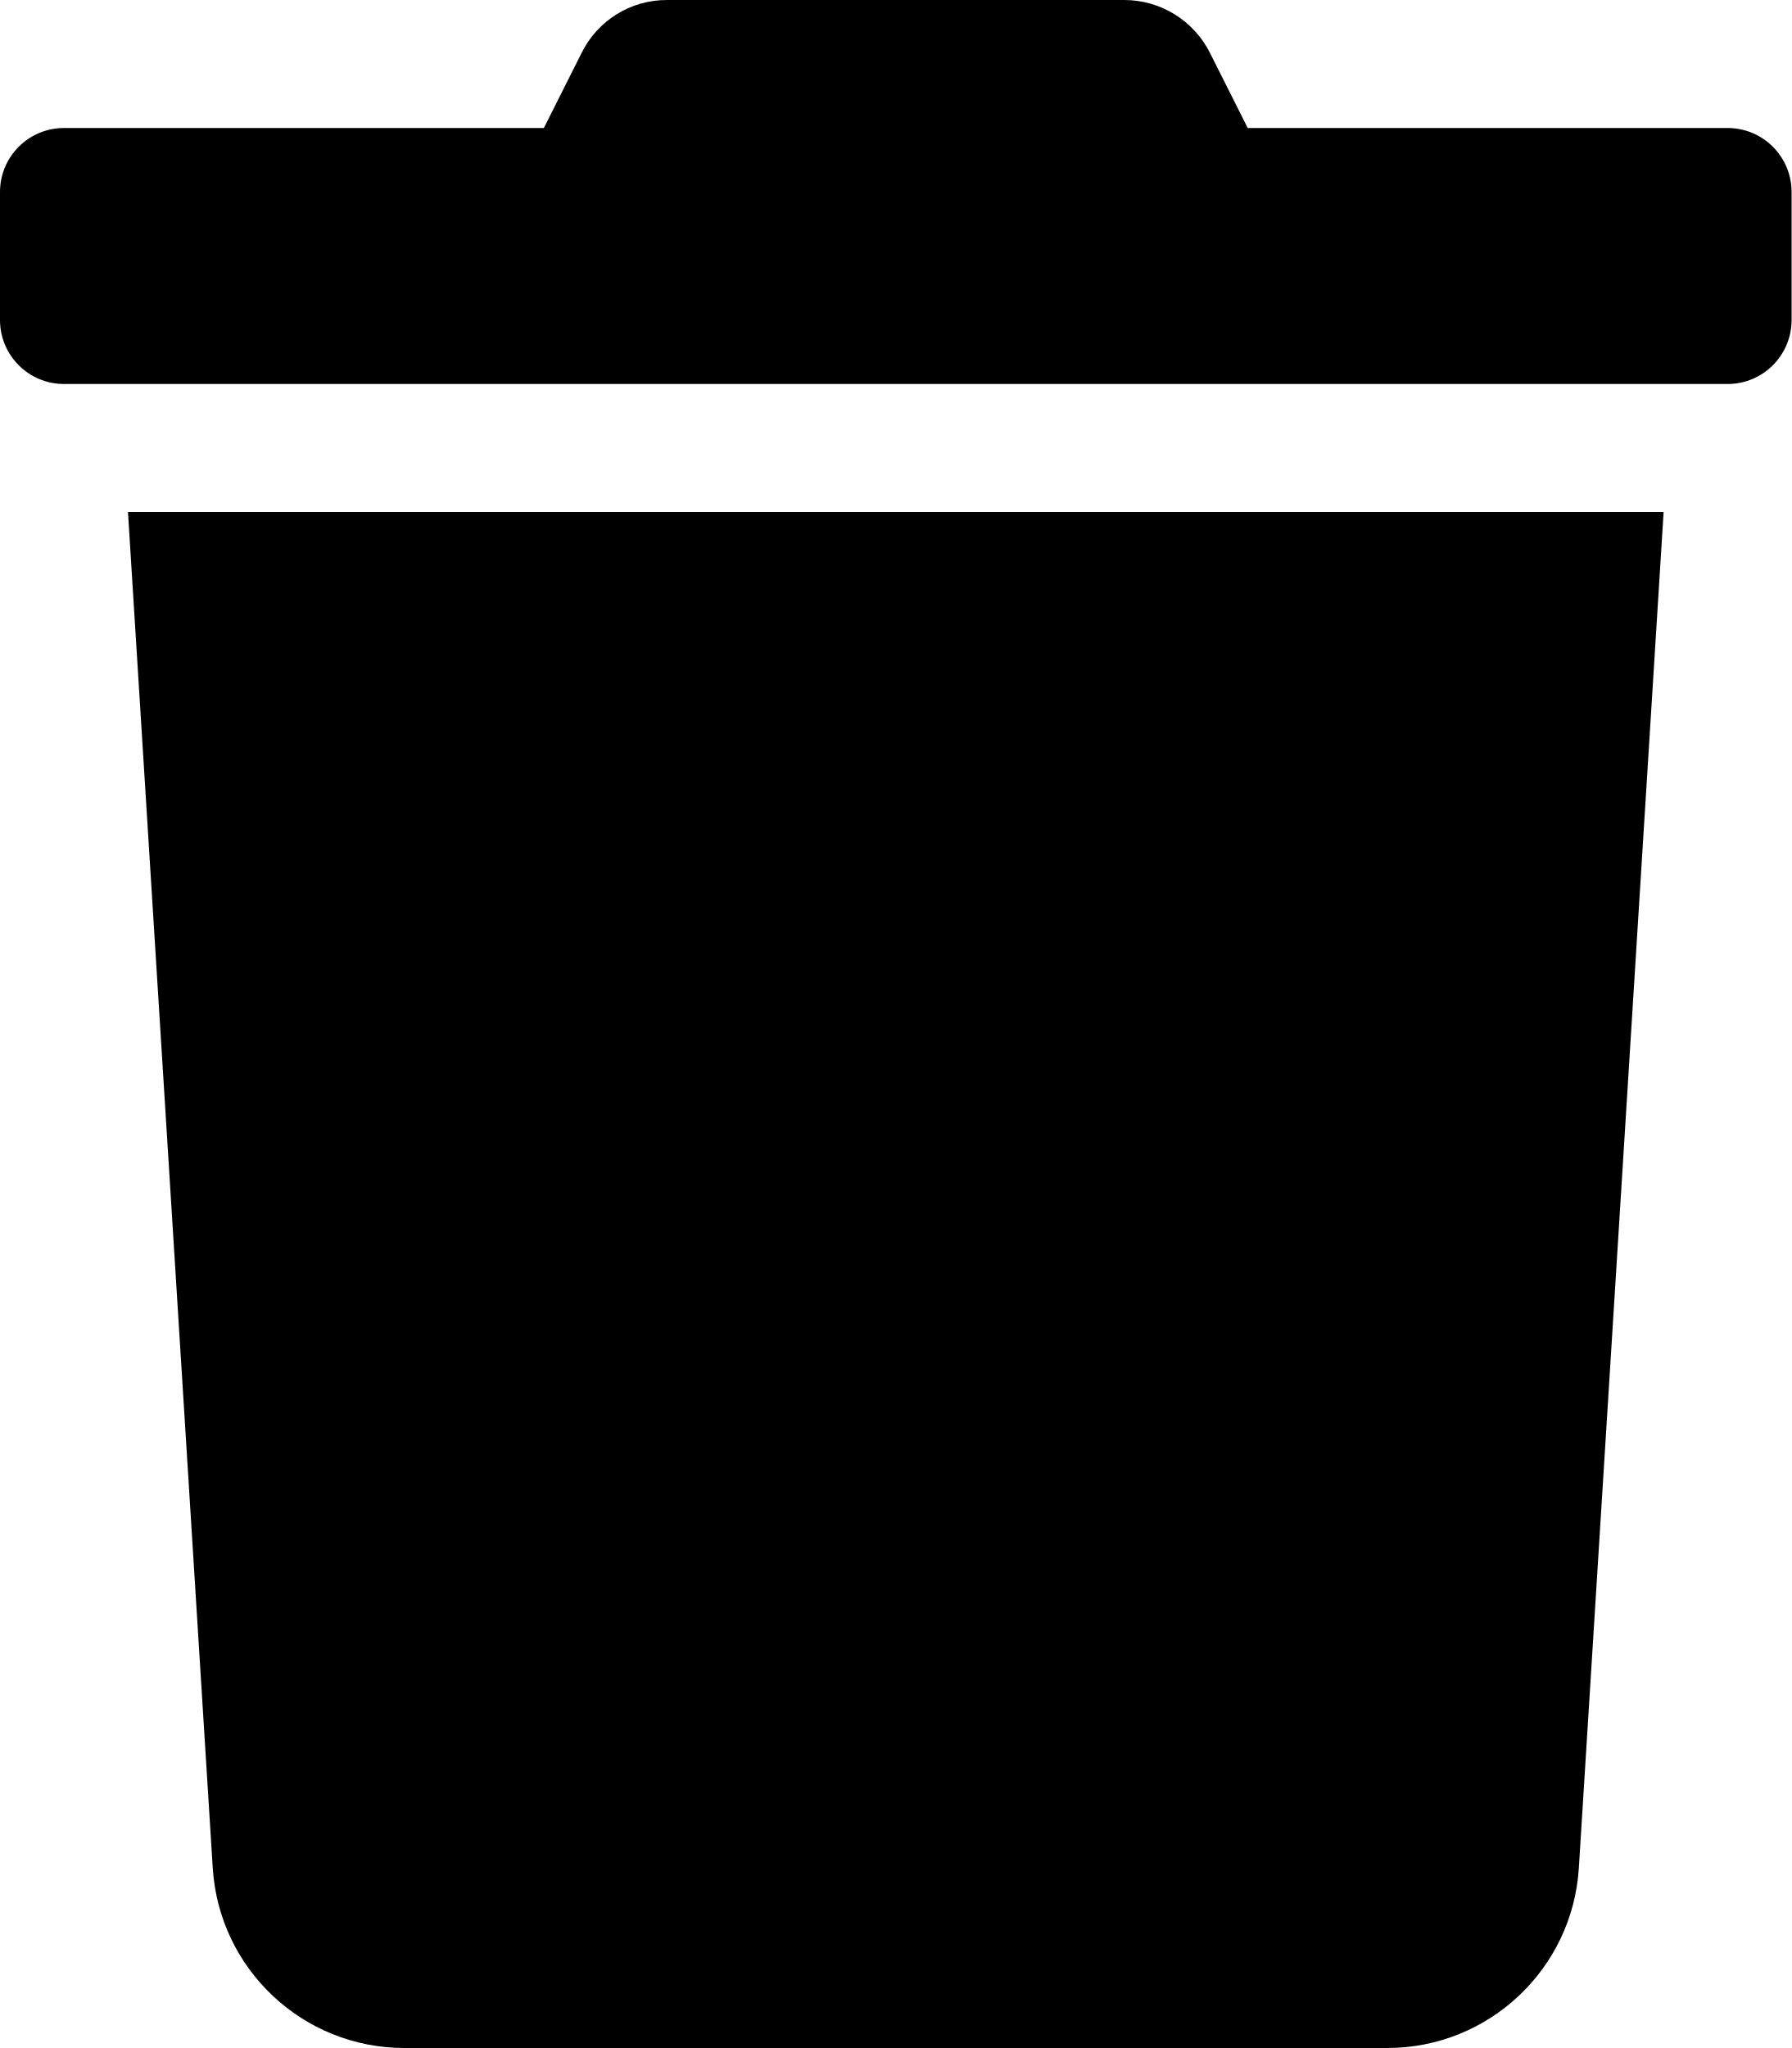
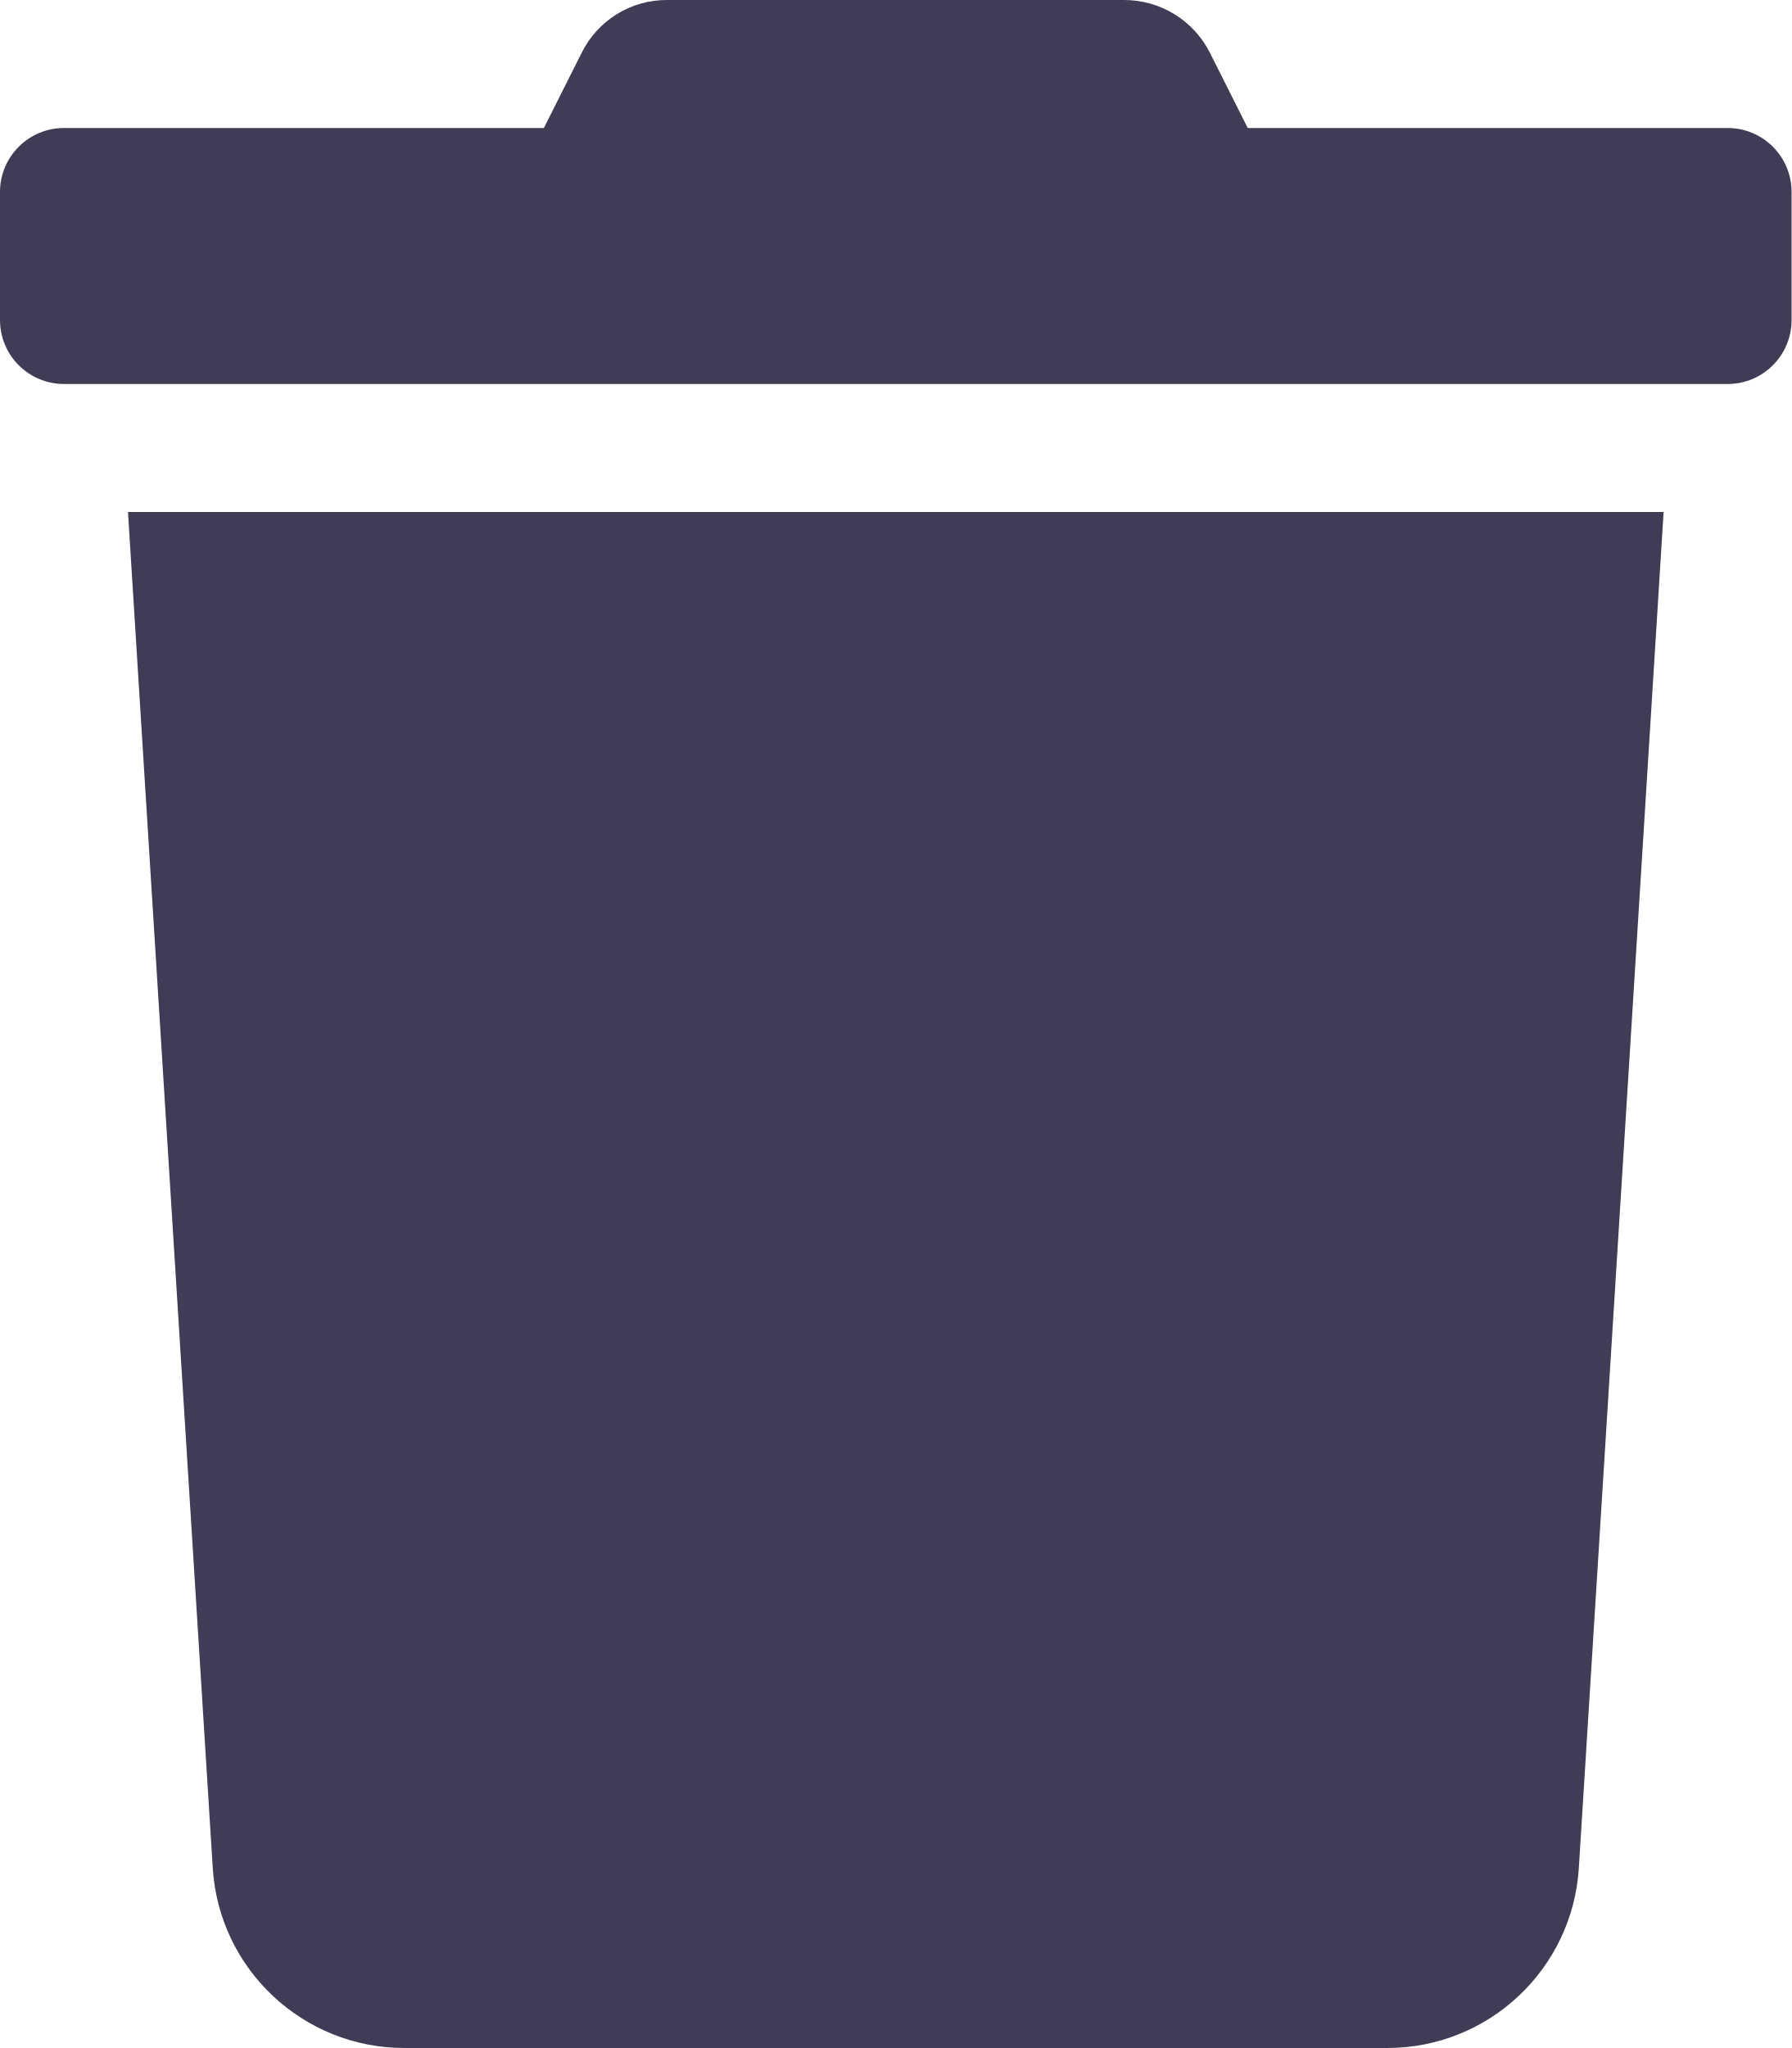
<svg xmlns="http://www.w3.org/2000/svg" aria-hidden="true" focusable="false" data-prefix="fas" data-icon="trash" class="svg-inline--fa fa-trash fa-w-14" role="img" viewBox="0 0 448 512">
-   <path fill="currentColor" d="M432 32H312l-9.4-18.7A24 24 0 0 0 281.1 0H166.8a23.72 23.72 0 0 0-21.4 13.3L136 32H16A16 16 0 0 0 0 48v32a16 16 0 0 0 16 16h416a16 16 0 0 0 16-16V48a16 16 0 0 0-16-16zM53.2 467a48 48 0 0 0 47.9 45h245.8a48 48 0 0 0 47.9-45L416 128H32z" />
+   <path fill="#3F3D56" d="M432 32H312l-9.4-18.7A24 24 0 0 0 281.1 0H166.8a23.72 23.72 0 0 0-21.4 13.3L136 32H16A16 16 0 0 0 0 48v32a16 16 0 0 0 16 16h416a16 16 0 0 0 16-16V48a16 16 0 0 0-16-16zM53.2 467a48 48 0 0 0 47.9 45h245.8a48 48 0 0 0 47.9-45L416 128H32z" />
</svg>
